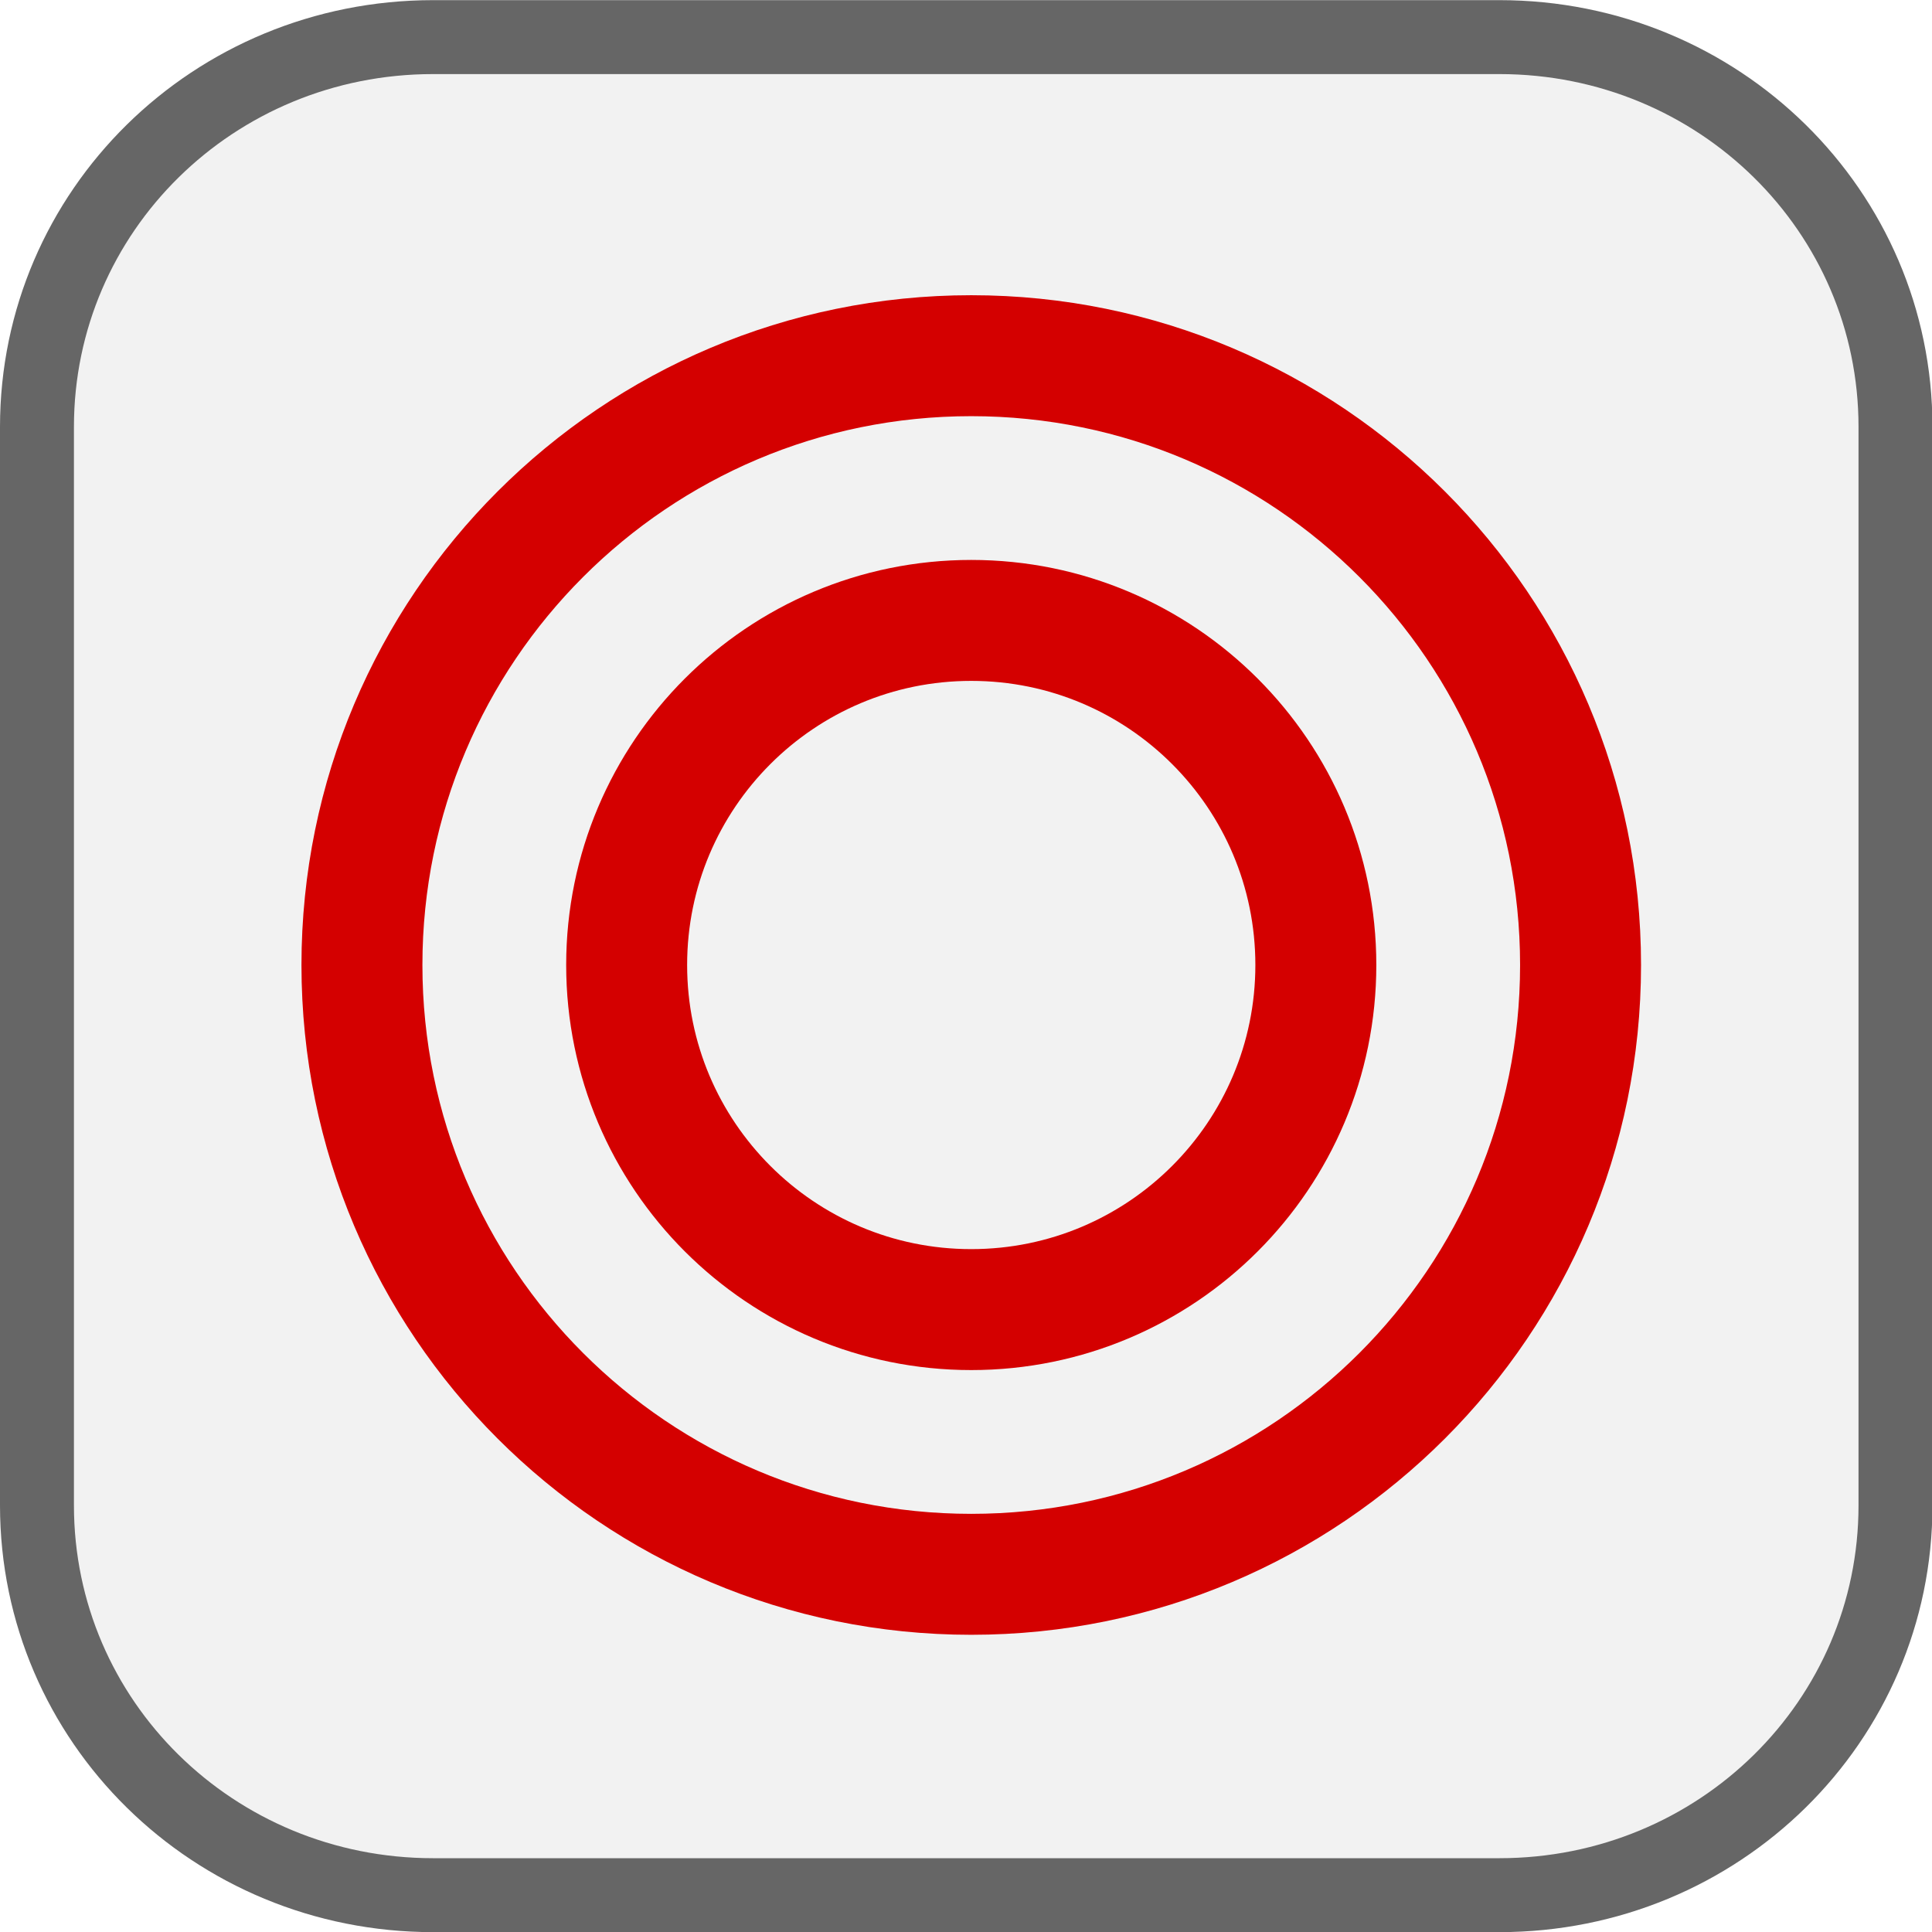
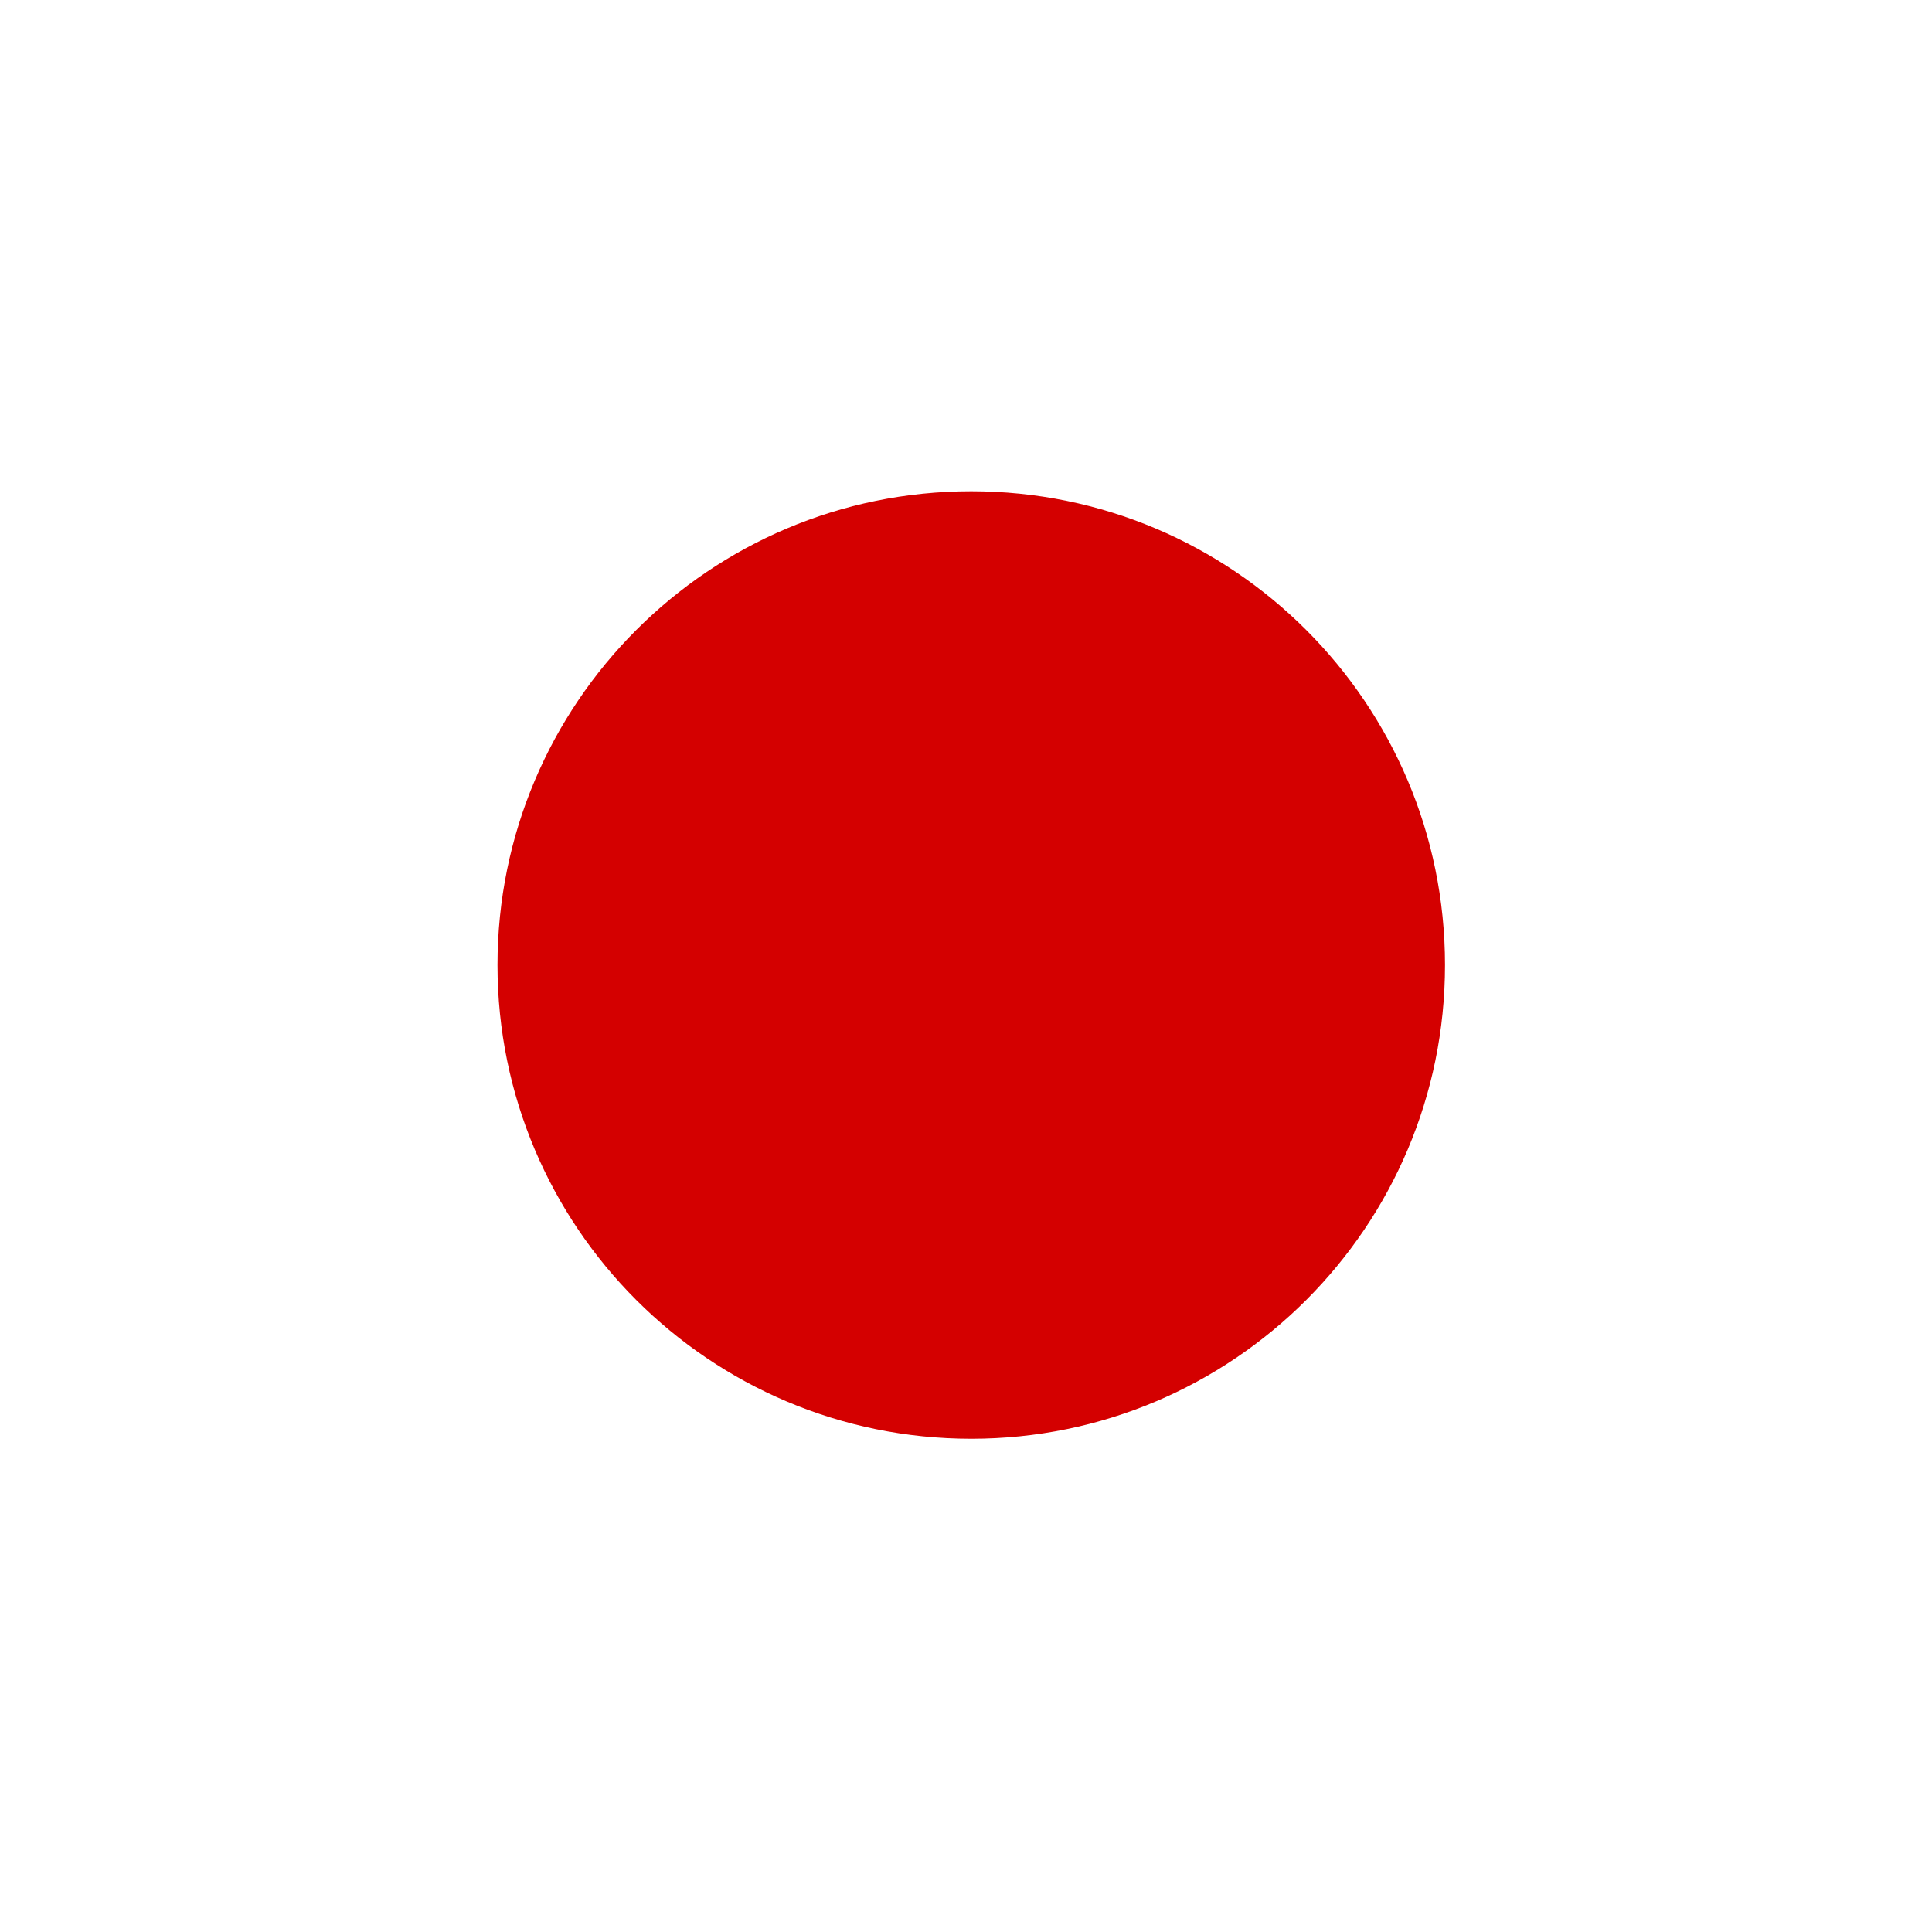
<svg xmlns="http://www.w3.org/2000/svg" width="16" height="16" viewBox="0 0 4.233 4.233" version="1.1" id="svg8">
  <defs id="defs2" />
  <g id="layer1" transform="translate(0,-292.7667)">
-     <g id="g4218">
-       <path id="path4728" d="M 0.949,292.848 H 3.285 c 0.481,0 0.868,0.381 0.868,0.854 v 2.363 c 0,0.473 -0.387,0.854 -0.868,0.854 H 0.949 c -0.481,0 -0.868,-0.381 -0.868,-0.854 v -2.363 c 0,-0.473 0.387,-0.854 0.868,-0.854 z" style="fill:#f2f2f2;stroke:#666666;stroke-width:0.162;stroke-miterlimit:4;stroke-dasharray:none" />
-       <text xml:space="preserve" style="font-style:normal;font-weight:normal;font-size:17.966px;line-height:1.25;font-family:sans-serif;letter-spacing:0px;word-spacing:0px;fill:#4d4d4d;fill-opacity:1;stroke:none;stroke-width:0.318" x="0.894" y="296.213" id="text4734">
-         <tspan id="tspan4732" x="0.894" y="296.213" style="font-weight:normal;font-size:3.593px;fill:#4d4d4d;stroke-width:0.318">∀</tspan>
-       </text>
-     </g>
    <text xml:space="preserve" style="font-style:normal;font-weight:normal;font-size:10.583px;line-height:1.25;font-family:sans-serif;letter-spacing:0px;word-spacing:0px;fill:#000000;fill-opacity:1;stroke:none;stroke-width:0.265" x="8.202" y="292.502" id="text1738">
      <tspan id="tspan1736" x="8.202" y="301.866" style="stroke-width:0.265" />
    </text>
-     <rect style="opacity:1;fill:#f2f2f2;fill-opacity:1;stroke:none;stroke-width:0.344;stroke-linecap:butt;stroke-linejoin:miter;stroke-miterlimit:4;stroke-dasharray:none;stroke-opacity:1;paint-order:normal" id="rect4246" width="2.67" height="2.679" x="0.77" y="293.506" />
-     <circle style="opacity:1;fill:#800000;fill-opacity:0;stroke:#d40000;stroke-width:0.265;stroke-linecap:butt;stroke-linejoin:miter;stroke-miterlimit:4;stroke-dasharray:none;stroke-opacity:1;paint-order:normal" id="path4226" cx="2.128" cy="294.881" r="0.755" />
-     <circle r="1.335" cy="294.881" cx="2.128" id="circle4248" style="opacity:1;fill:#800000;fill-opacity:0;stroke:#d40000;stroke-width:0.265;stroke-linecap:butt;stroke-linejoin:miter;stroke-miterlimit:4;stroke-dasharray:none;stroke-opacity:1;paint-order:normal" />
+     <g id="g5157" transform="translate(0.3968743,0.3968826)">
+       <g transform="translate(5.291667,-4.840038)" id="g4218">
+         <path style="fill:#f2f2f2;stroke:#666666;stroke-width:0.162;stroke-miterlimit:4;stroke-dasharray:none" d="M 0.949,292.848 H 3.285 c 0.481,0 0.868,0.381 0.868,0.854 v 2.363 c 0,0.473 -0.387,0.854 -0.868,0.854 H 0.949 c -0.481,0 -0.868,-0.381 -0.868,-0.854 v -2.363 c 0,-0.473 0.387,-0.854 0.868,-0.854 z" id="path4728" />
+         <text id="text4734" y="296.213" x="0.894" style="font-style:normal;font-weight:normal;font-size:17.966px;line-height:1.25;font-family:sans-serif;letter-spacing:0px;word-spacing:0px;fill:#4d4d4d;fill-opacity:1;stroke:none;stroke-width:0.318" xml:space="preserve">
+           <tspan style="font-weight:normal;font-size:3.593px;fill:#4d4d4d;stroke-width:0.318" y="296.213" x="0.894" id="tspan4732">∀</tspan>
+         </text>
+       </g>
+       <rect y="288.666" x="6.061" height="2.778" width="2.802" id="rect4246" style="opacity:1;fill:#f2f2f2;fill-opacity:1;stroke:none;stroke-width:0.344;stroke-linecap:butt;stroke-linejoin:miter;stroke-miterlimit:4;stroke-dasharray:none;stroke-opacity:1;paint-order:normal" />
+     </g>
+     <circle r="1.038" cy="294.881" cx="2.128" id="circle4248" style="opacity:1;fill:#d40000;fill-opacity:1;stroke:none;stroke-width:0.265;stroke-linecap:butt;stroke-linejoin:miter;stroke-miterlimit:4;stroke-dasharray:none;stroke-opacity:1;paint-order:normal" />
    <rect y="293.176" x="8.911" height="3.321" width="3.309" id="rect4250" style="opacity:1;fill:#f2f2f2;fill-opacity:1;stroke:none;stroke-width:0.344;stroke-linecap:butt;stroke-linejoin:miter;stroke-miterlimit:4;stroke-dasharray:none;stroke-opacity:1;paint-order:normal" />
    <circle r="1.175" cy="294.881" cx="10.595" id="circle4252" style="opacity:1;fill:#800000;fill-opacity:0;stroke:#d40000;stroke-width:0.265;stroke-linecap:butt;stroke-linejoin:miter;stroke-miterlimit:4;stroke-dasharray:none;stroke-opacity:1;paint-order:normal" />
    <path id="path4254" d="M 8.731,294.883 H 10.054" style="fill:#800000;stroke:#d40000;stroke-width:0.529;stroke-linecap:butt;stroke-linejoin:miter;stroke-miterlimit:4;stroke-dasharray:none;stroke-opacity:1" />
    <path id="use4256" d="M 12.435,294.883 H 11.112" style="fill:#800000;stroke:#d40000;stroke-width:0.529;stroke-linecap:butt;stroke-linejoin:miter;stroke-miterlimit:4;stroke-dasharray:none;stroke-opacity:1" />
-     <path id="use4258" d="m 10.583,293.031 0,1.323" style="fill:#800000;stroke:#d40000;stroke-width:0.529;stroke-linecap:butt;stroke-linejoin:miter;stroke-miterlimit:4;stroke-dasharray:none;stroke-opacity:1" />
-     <path id="use4260" d="m 10.583,296.735 0,-1.323" style="fill:#800000;stroke:#d40000;stroke-width:0.529;stroke-linecap:butt;stroke-linejoin:miter;stroke-miterlimit:4;stroke-dasharray:none;stroke-opacity:1" />
+     <path id="use4258" d="m 10.583,293.031 v 1.323" style="fill:#800000;stroke:#d40000;stroke-width:0.529;stroke-linecap:butt;stroke-linejoin:miter;stroke-miterlimit:4;stroke-dasharray:none;stroke-opacity:1" />
+     <path id="use4260" d="m 10.583,296.735 v -1.323" style="fill:#800000;stroke:#d40000;stroke-width:0.529;stroke-linecap:butt;stroke-linejoin:miter;stroke-miterlimit:4;stroke-dasharray:none;stroke-opacity:1" />
    <circle style="opacity:1;fill:#800000;fill-opacity:0;stroke:#d40000;stroke-width:0.265;stroke-linecap:butt;stroke-linejoin:miter;stroke-miterlimit:4;stroke-dasharray:none;stroke-opacity:1;paint-order:normal" id="circle4262" cx="10.595" cy="294.881" r="1.779" />
+     <rect y="296.074" x="5.4" height="2.679" width="2.67" id="rect1443" style="opacity:1;fill:#f2f2f2;fill-opacity:1;stroke:none;stroke-width:0.344;stroke-linecap:butt;stroke-linejoin:miter;stroke-miterlimit:4;stroke-dasharray:none;stroke-opacity:1;paint-order:normal" />
+     <circle r="0.755" cy="297.449" cx="6.759" id="circle1445" style="opacity:1;fill:#800000;fill-opacity:0;stroke:#d40000;stroke-width:0.265;stroke-linecap:butt;stroke-linejoin:miter;stroke-miterlimit:4;stroke-dasharray:none;stroke-opacity:1;paint-order:normal" />
+     <circle style="opacity:1;fill:#800000;fill-opacity:0;stroke:#d40000;stroke-width:0.265;stroke-linecap:butt;stroke-linejoin:miter;stroke-miterlimit:4;stroke-dasharray:none;stroke-opacity:1;paint-order:normal" id="circle1447" cx="6.759" cy="297.449" r="1.335" />
  </g>
</svg>
